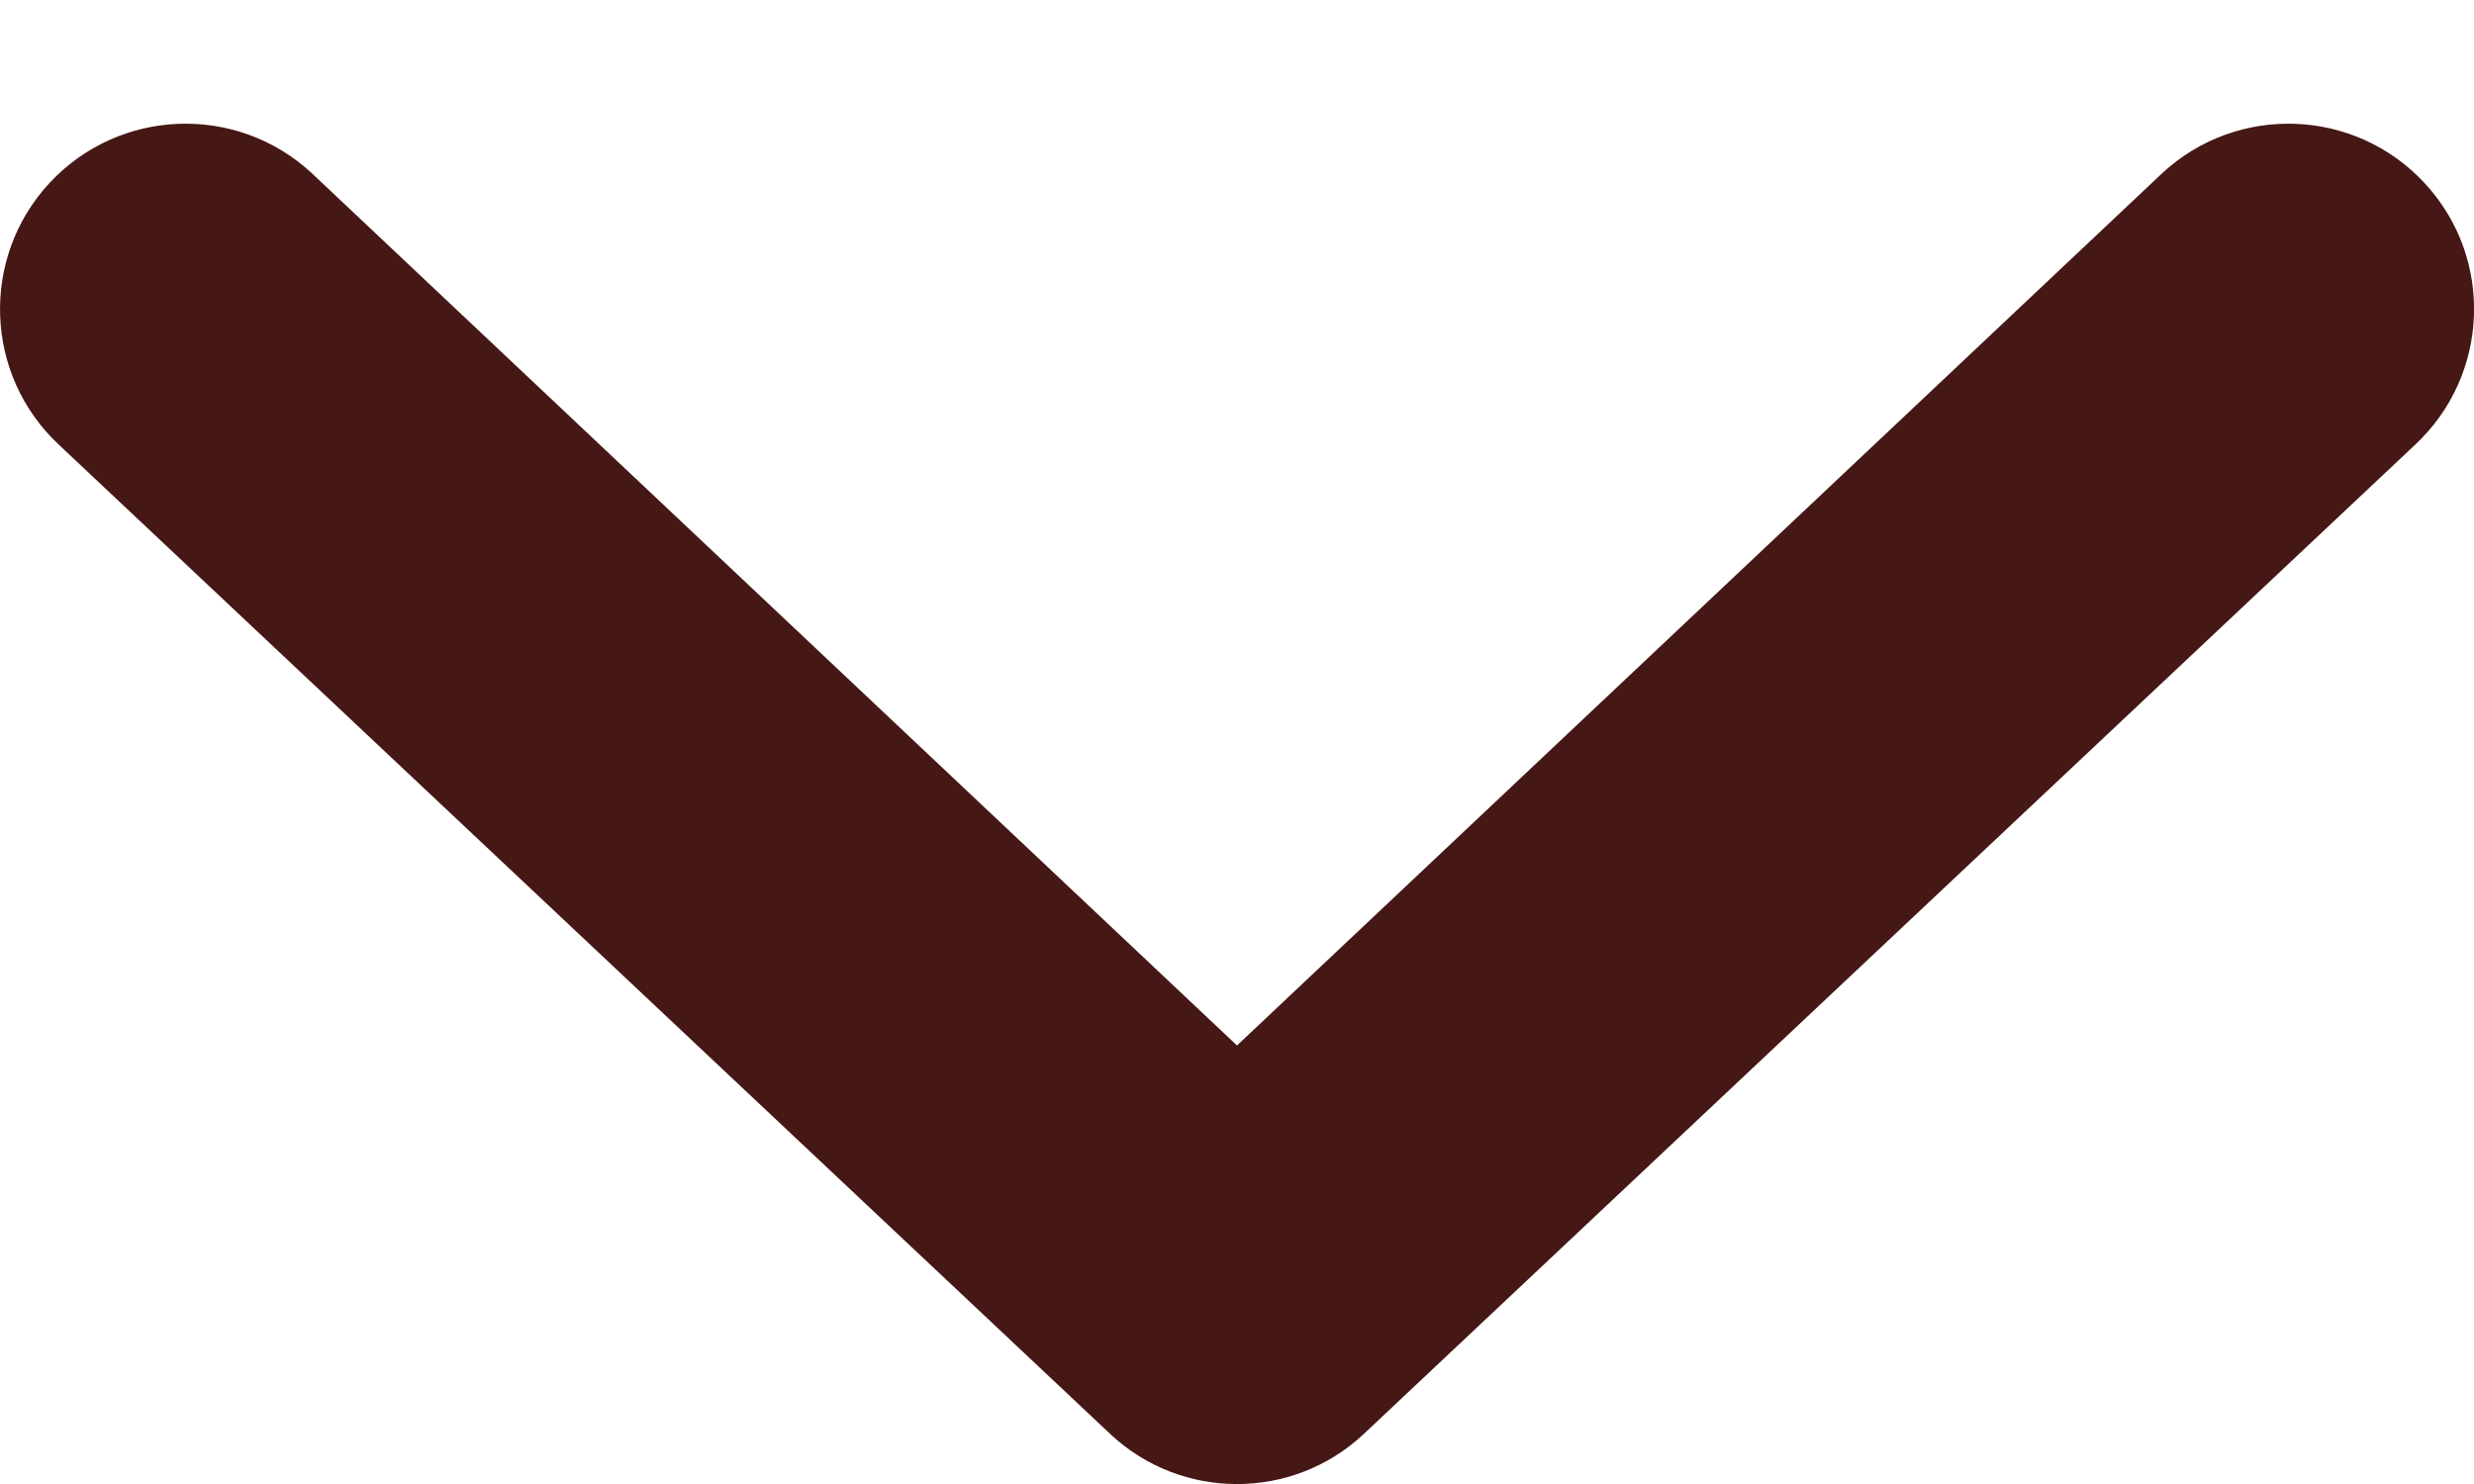
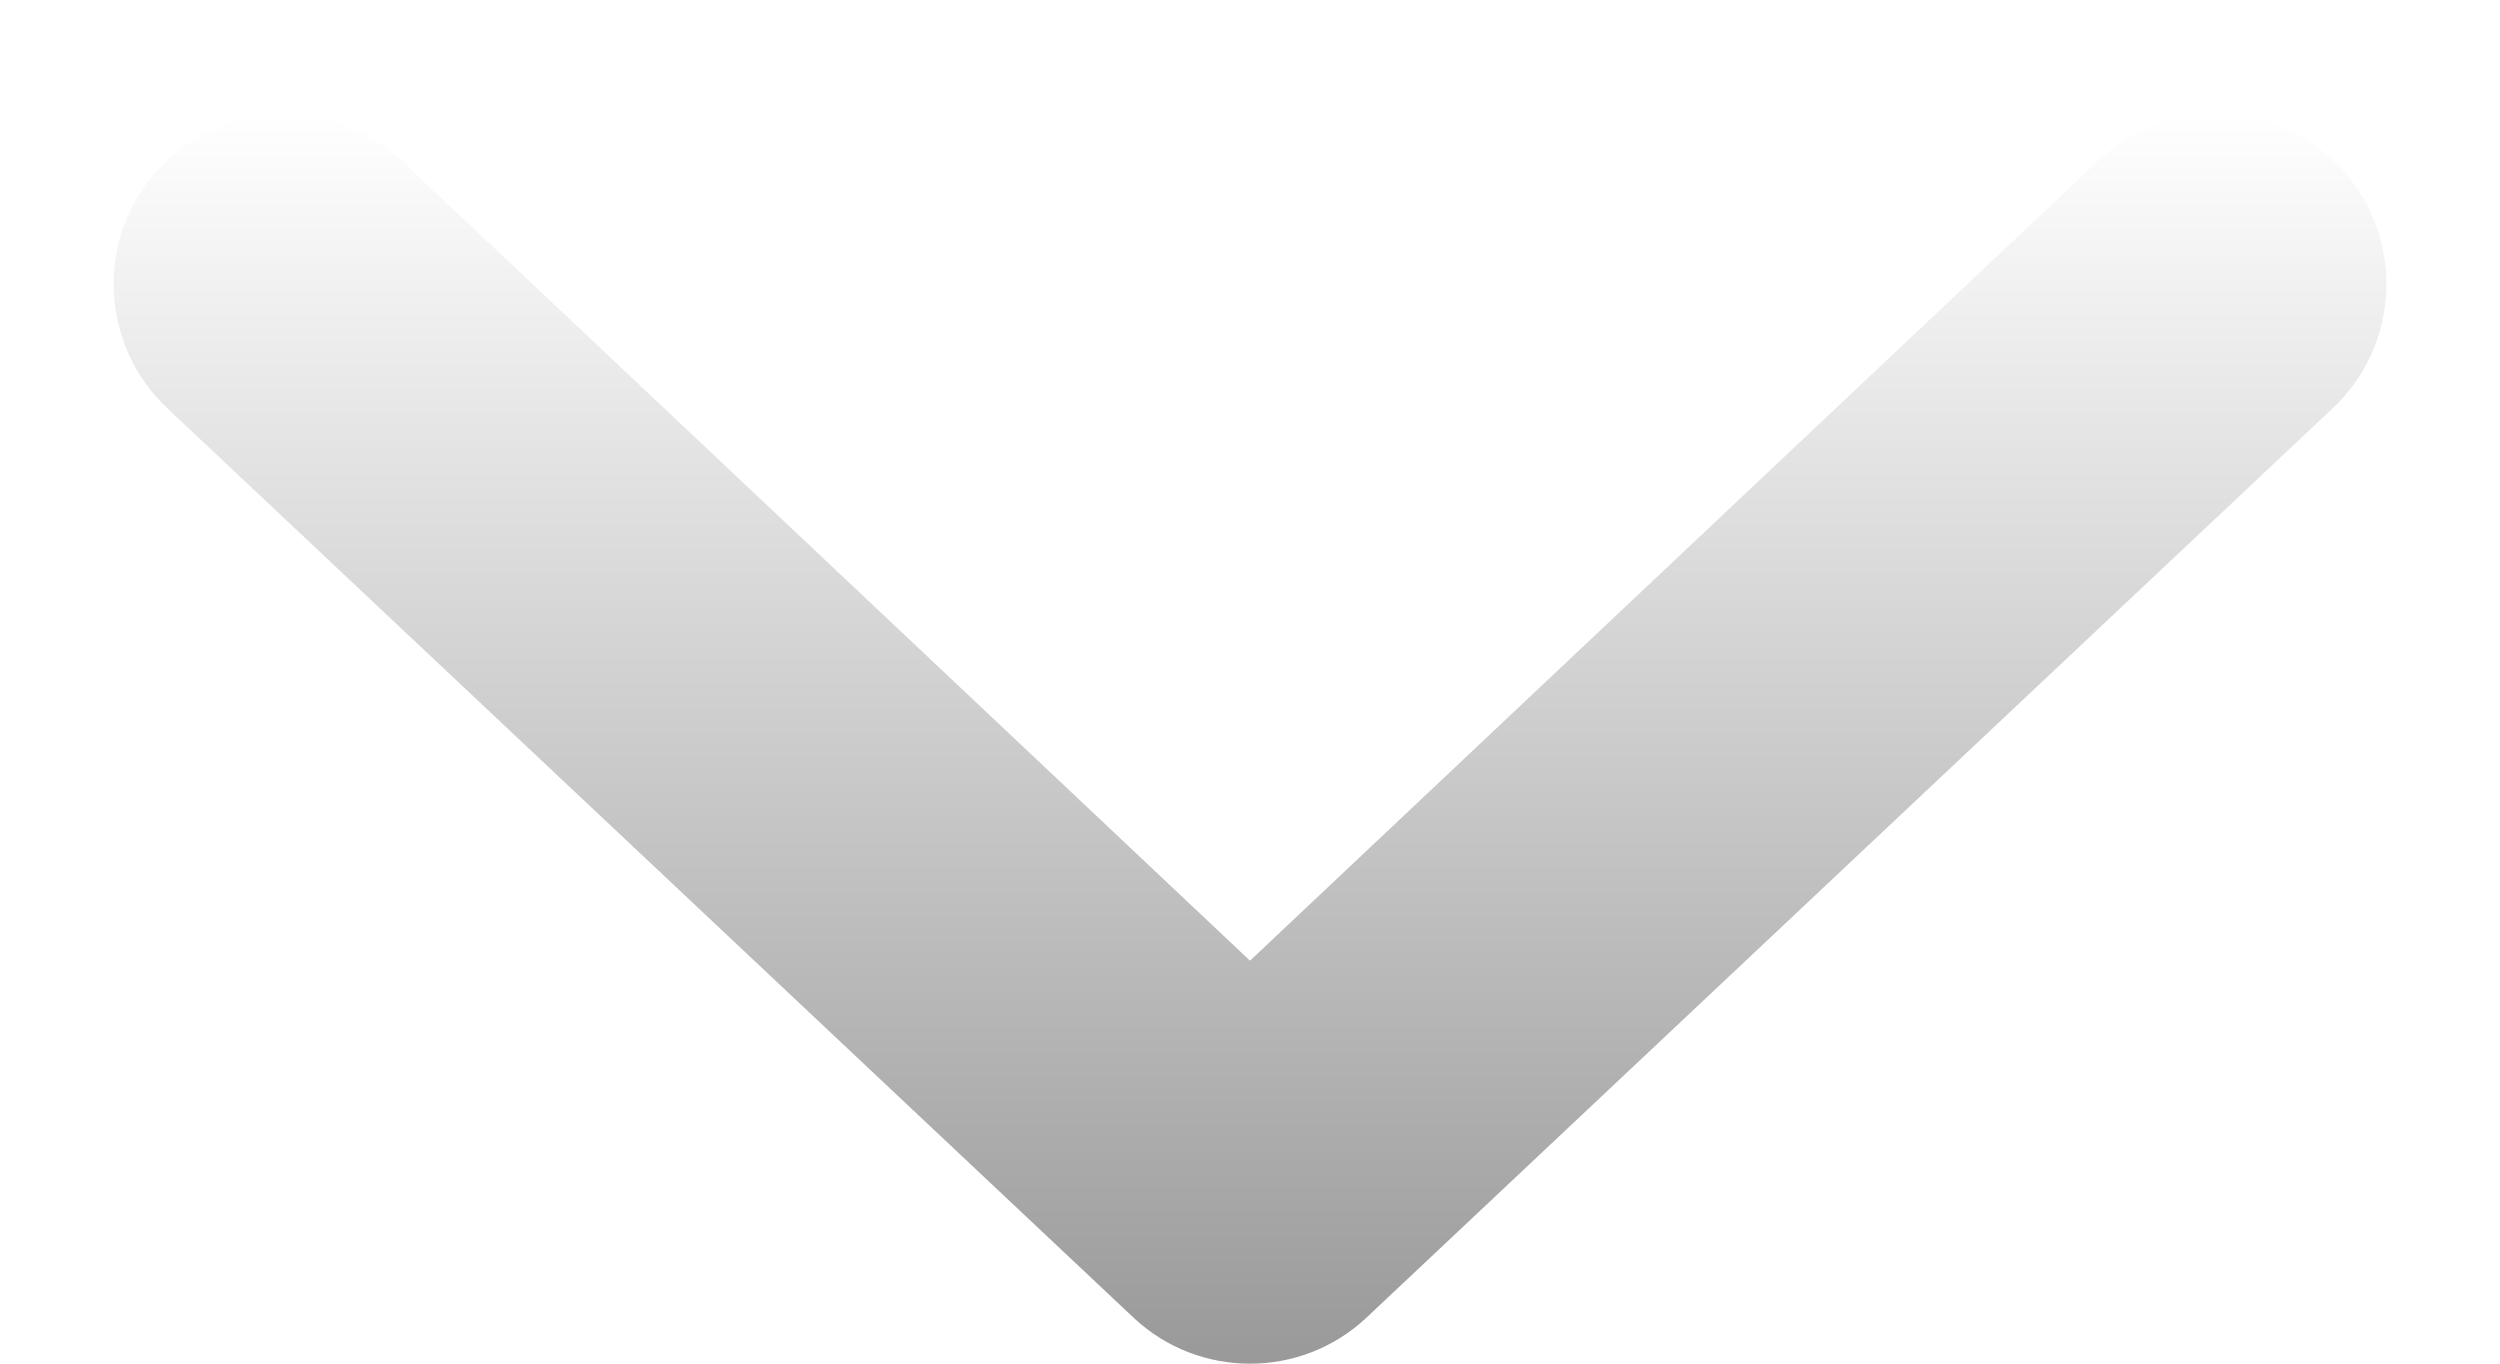
- <svg xmlns="http://www.w3.org/2000/svg" width="10" height="6" viewBox="0 0 10 6" fill="none">
-   <path d="M0.2 0.74C0.482 0.436 0.957 0.419 1.26 0.7L5 4.227L8.74 0.7C9.043 0.419 9.518 0.436 9.8 0.74C10.082 1.043 10.064 1.518 9.76 1.8L5.51 5.8C5.223 6.067 4.777 6.067 4.49 5.8L0.24 1.8C-0.064 1.518 -0.081 1.043 0.2 0.74Z" fill="#451715" />
+ <svg xmlns="http://www.w3.org/2000/svg" width="11" height="6" viewBox="0 0 11 6" fill="none">
+   <path d="M0.7 0.74C0.982 0.436 1.457 0.419 1.76 0.7L5.5 4.227L9.24 0.7C9.543 0.419 10.018 0.436 10.3 0.74C10.582 1.043 10.564 1.518 10.26 1.8L6.01 5.8C5.723 6.067 5.277 6.067 4.99 5.8L0.74 1.8C0.436 1.518 0.419 1.043 0.7 0.74Z" fill="url(#paint0_linear_2_17603)" />
+   <defs>
+     <linearGradient id="paint0_linear_2_17603" x1="5.5" y1="0.5" x2="5.5" y2="6" gradientUnits="userSpaceOnUse">
+       <stop stop-color="white" />
+       <stop offset="1" stop-color="#999999" />
+     </linearGradient>
+   </defs>
</svg>
